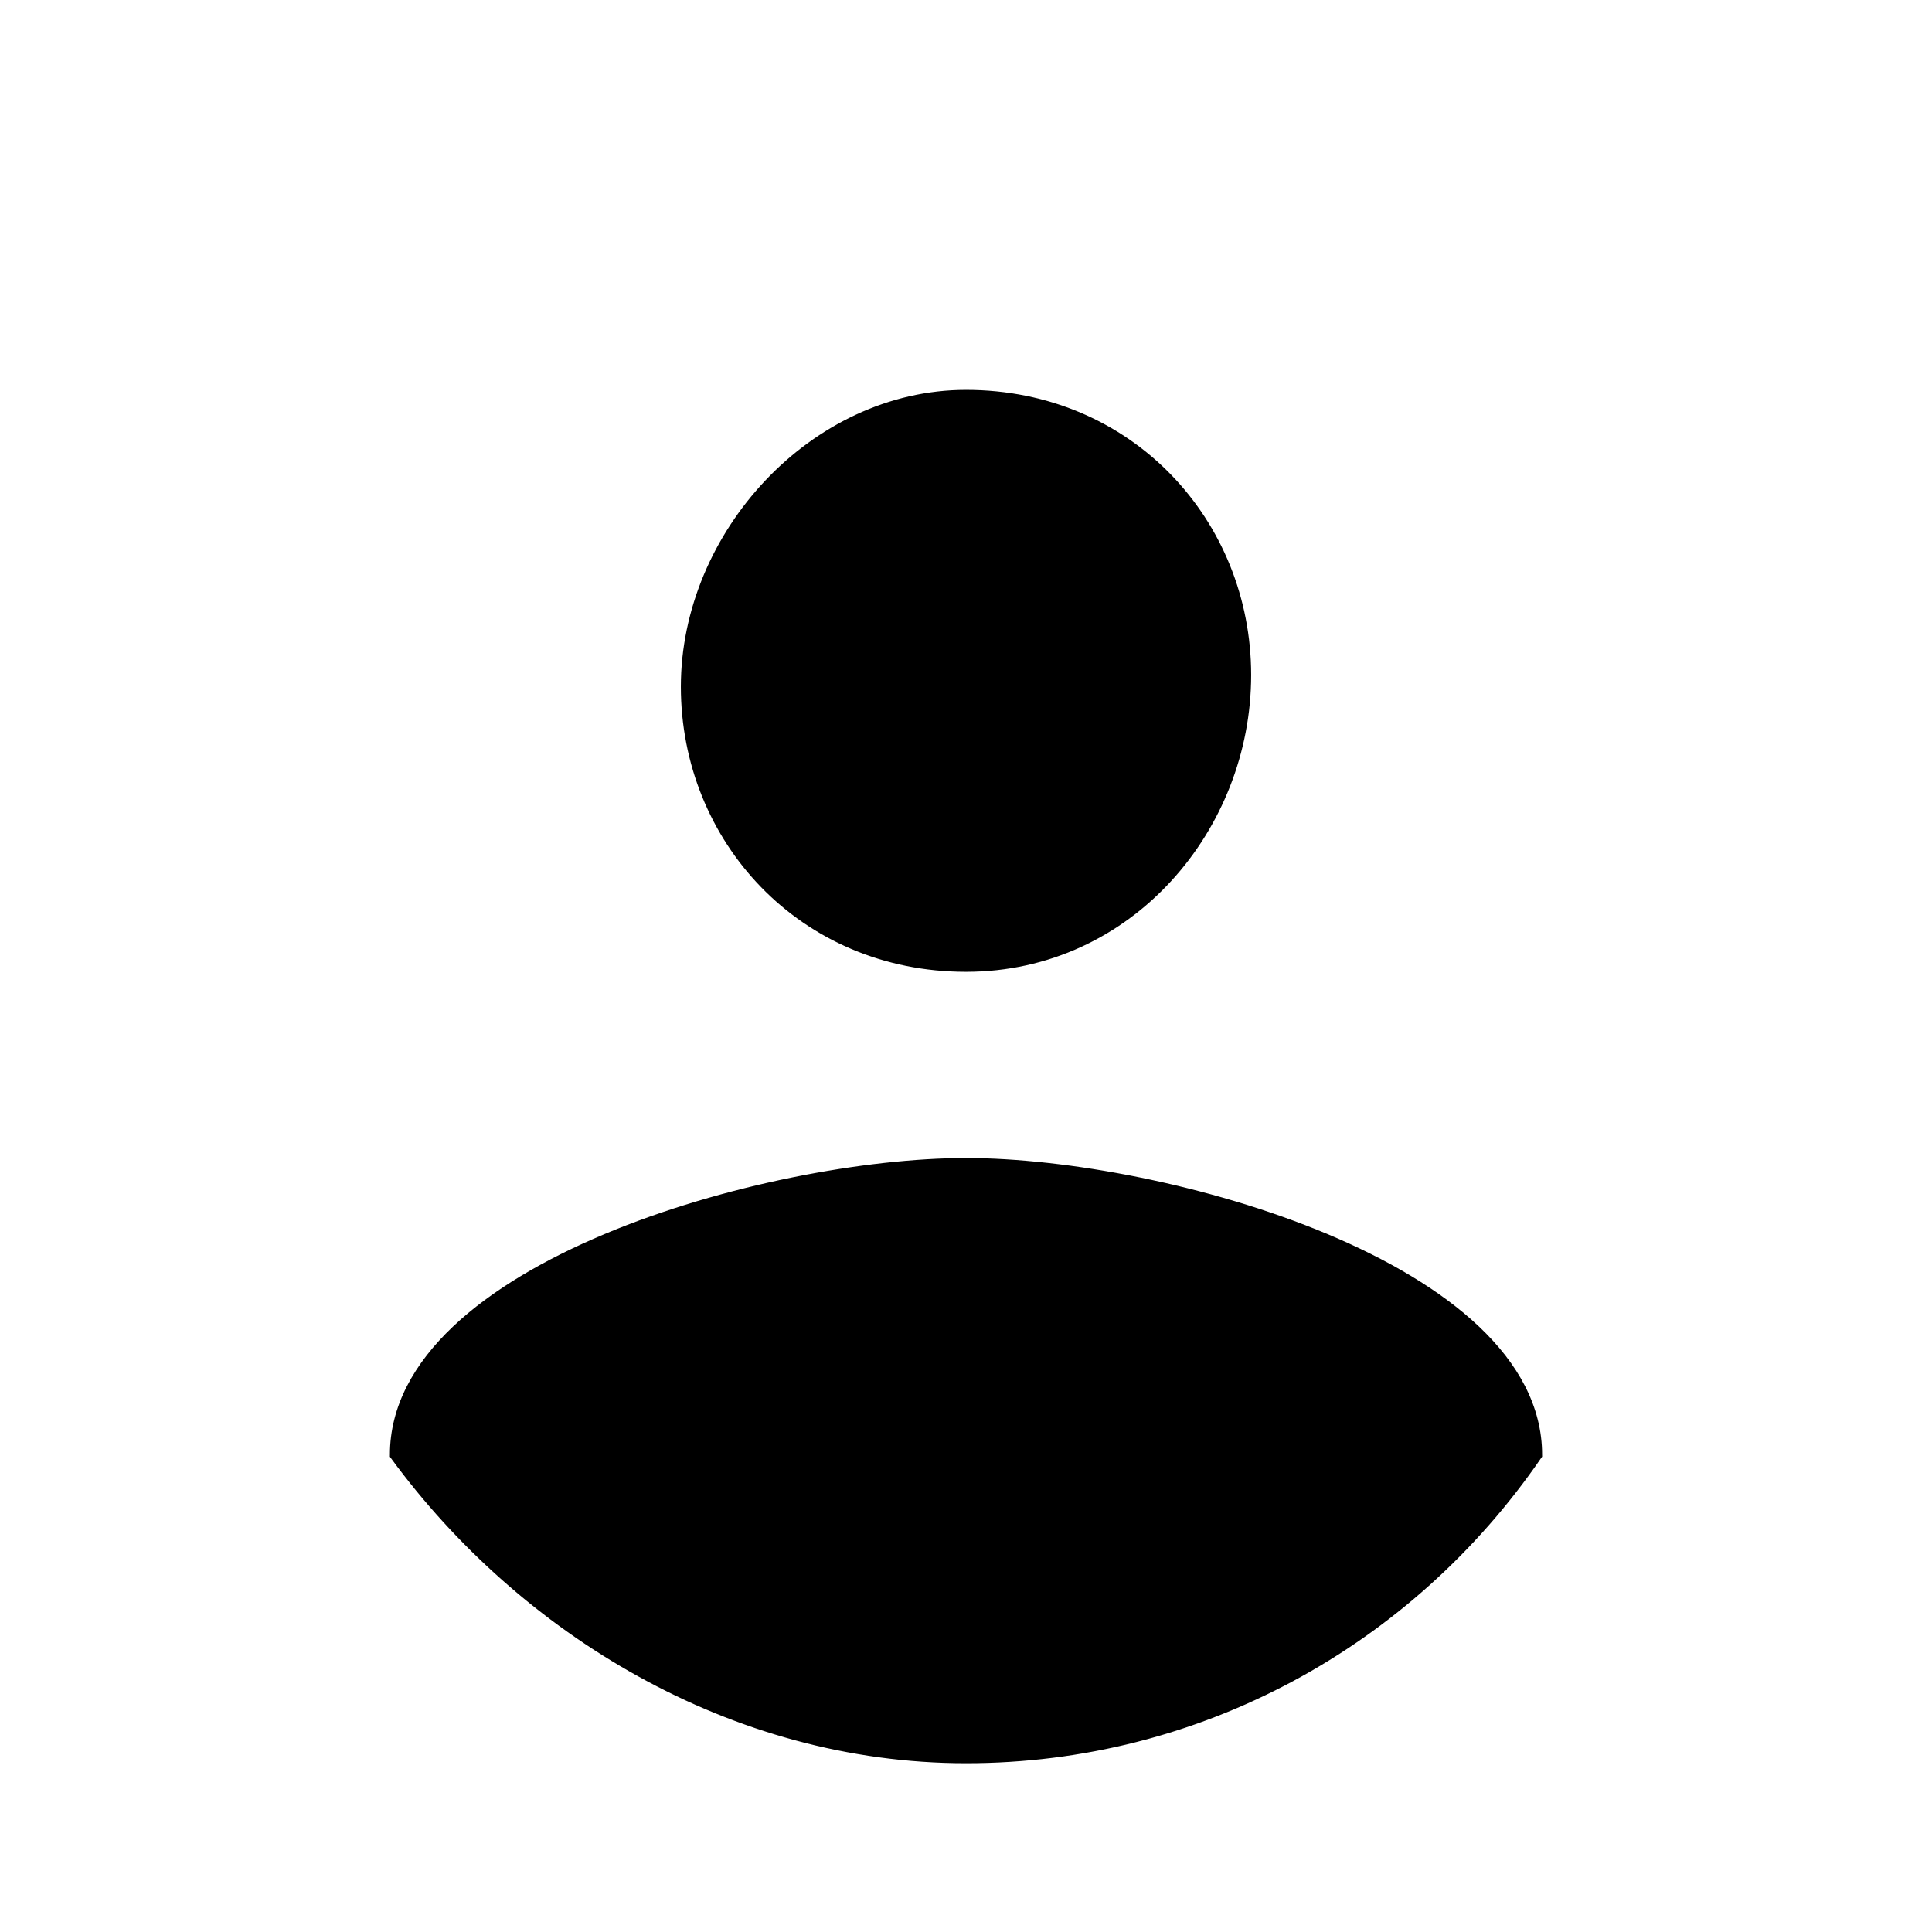
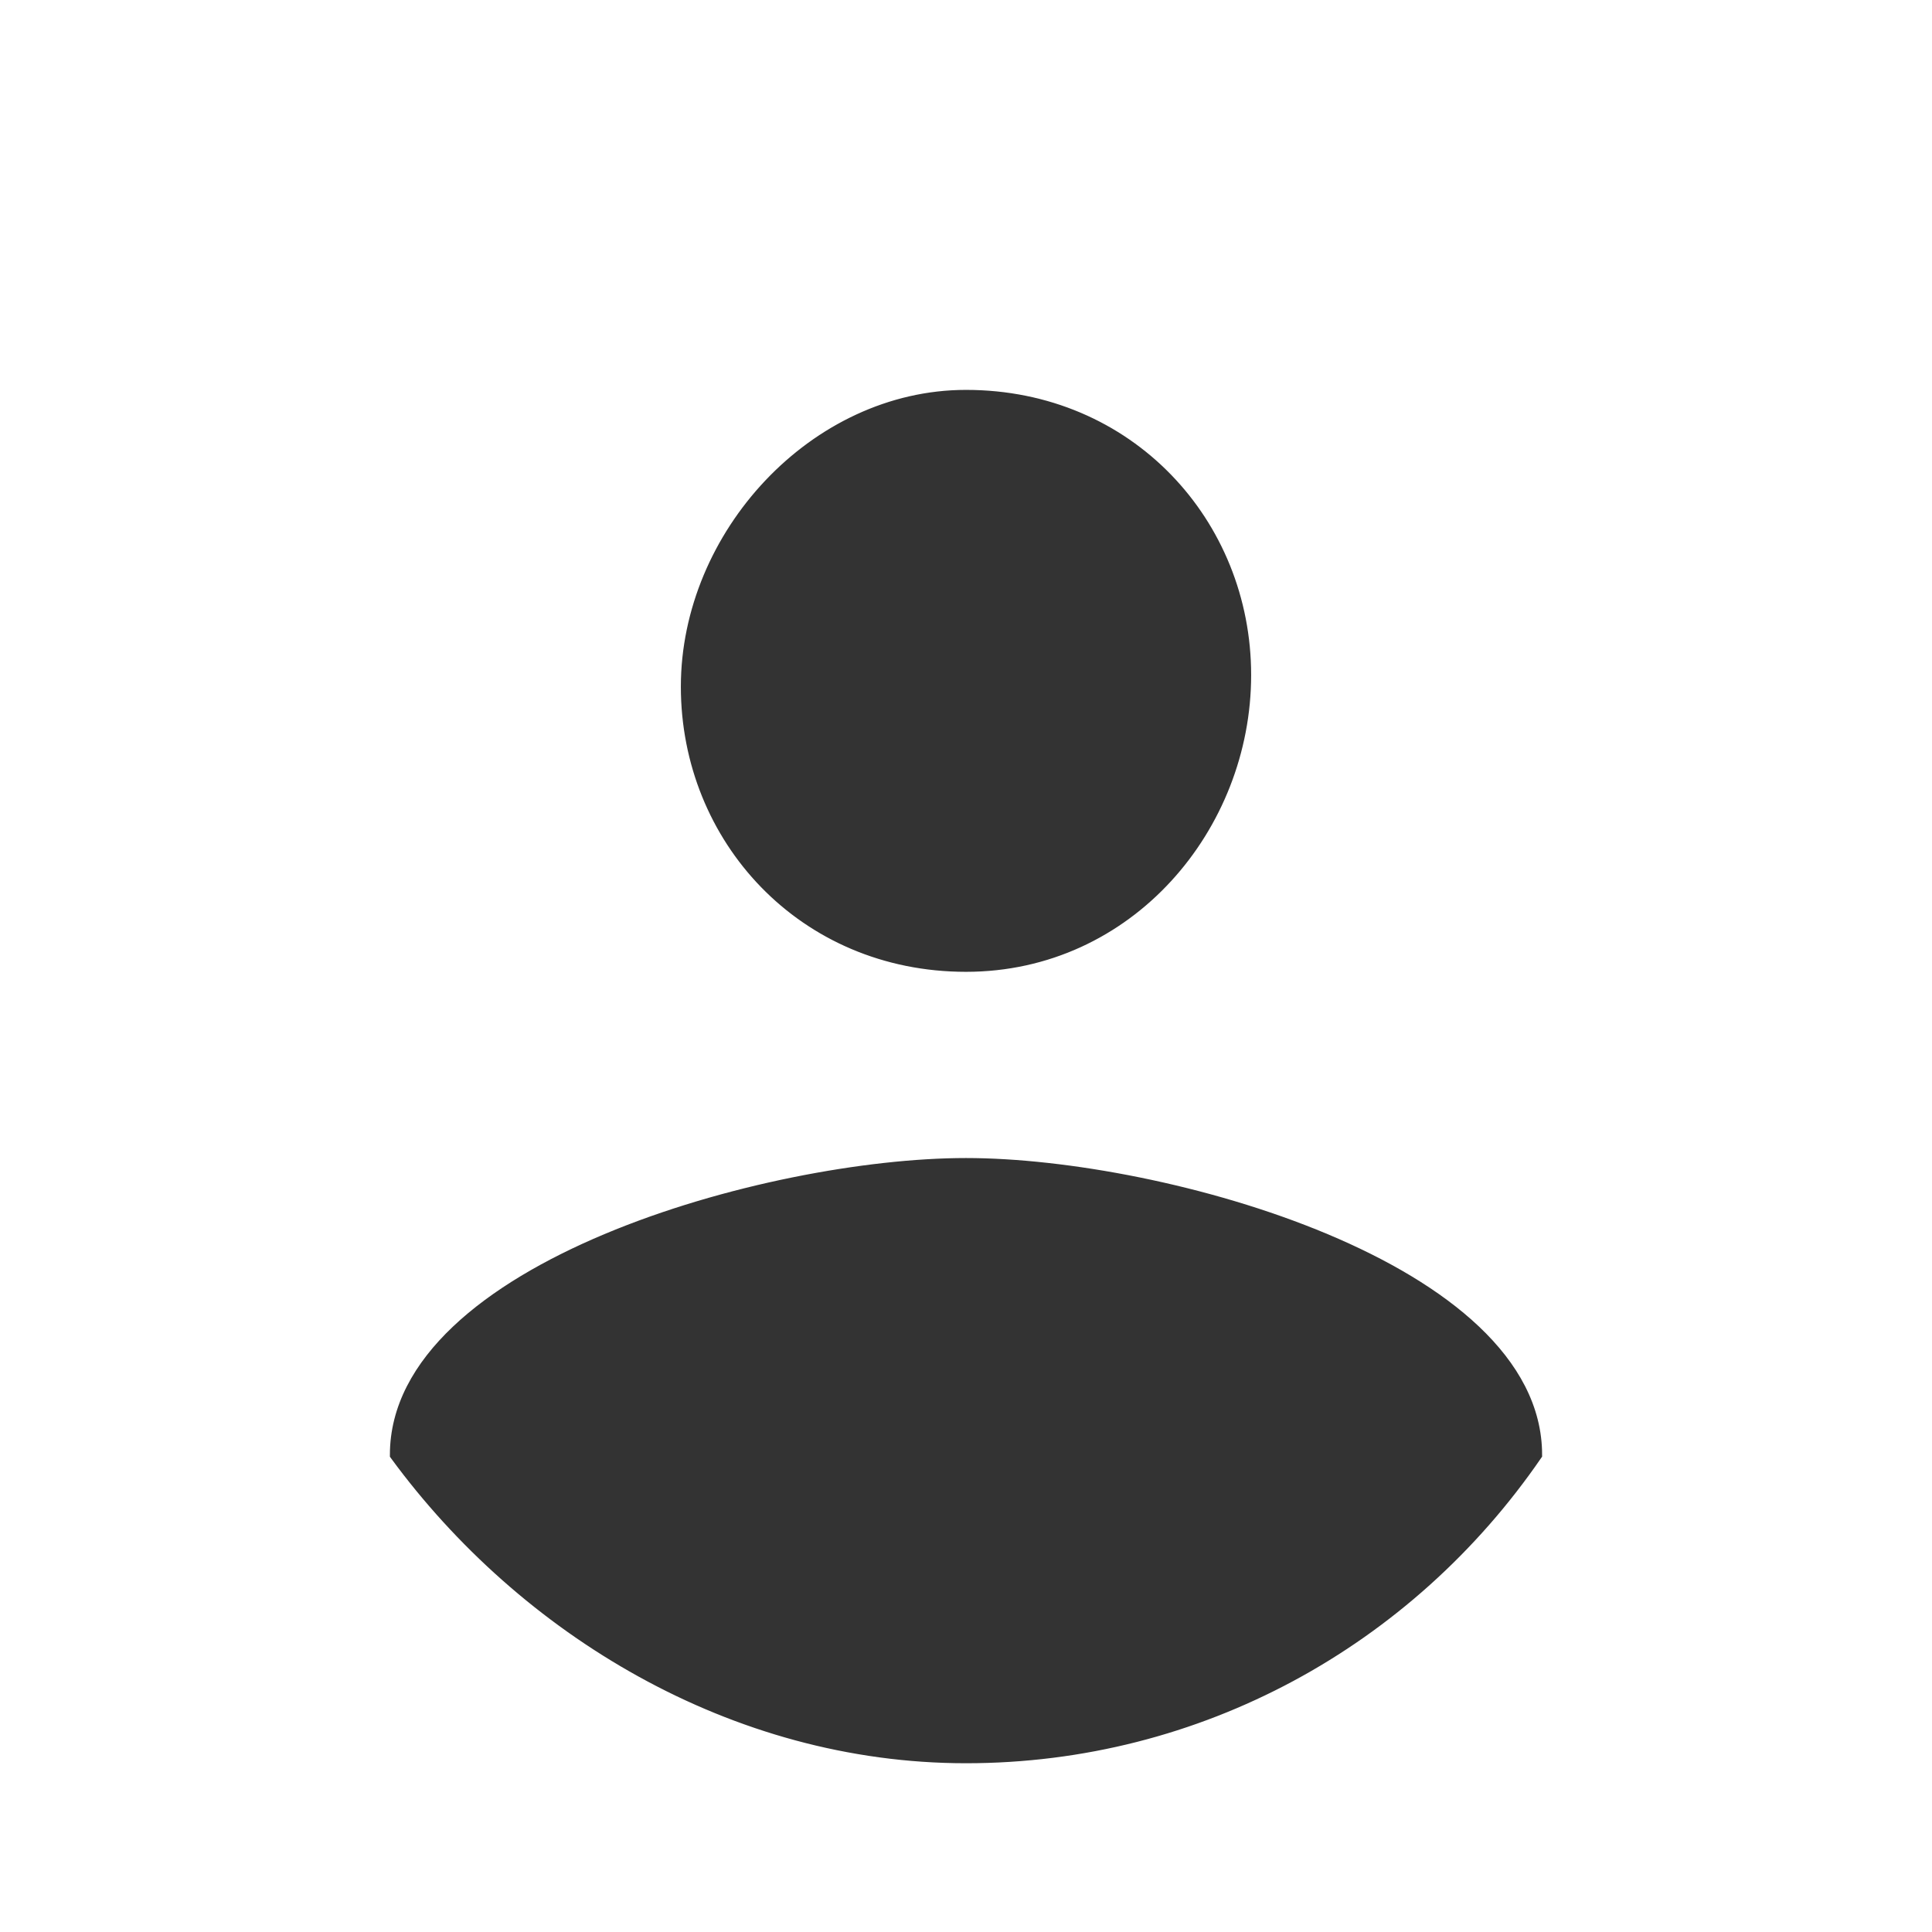
<svg xmlns="http://www.w3.org/2000/svg" version="1.1" id="Layer_1" x="0px" y="0px" viewBox="0 0 16.6 16.6" style="enable-background:new 0 0 16.6 16.6;" xml:space="preserve">
  <style type="text/css">
- 	.st0{stroke:#000000;stroke-width:0.1;stroke-miterlimit:10;}
+ 	.st0{stroke:#333333;stroke-width:0.1;stroke-miterlimit:10;fill:#333333;}
</style>
  <path class="st0" d="M8.3,15.1c-2,0-3.8-1.1-4.9-2.6c0-1.6,3.2-2.5,4.9-2.5s4.9,0.9,4.9,2.5C12.1,14.1,10.3,15.1,8.3,15.1 M8.3,3.4  c1.4,0,2.4,1.1,2.4,2.4S9.7,8.3,8.3,8.3S5.9,7.2,5.9,5.9S7,3.4,8.3,3.4" />
</svg>
